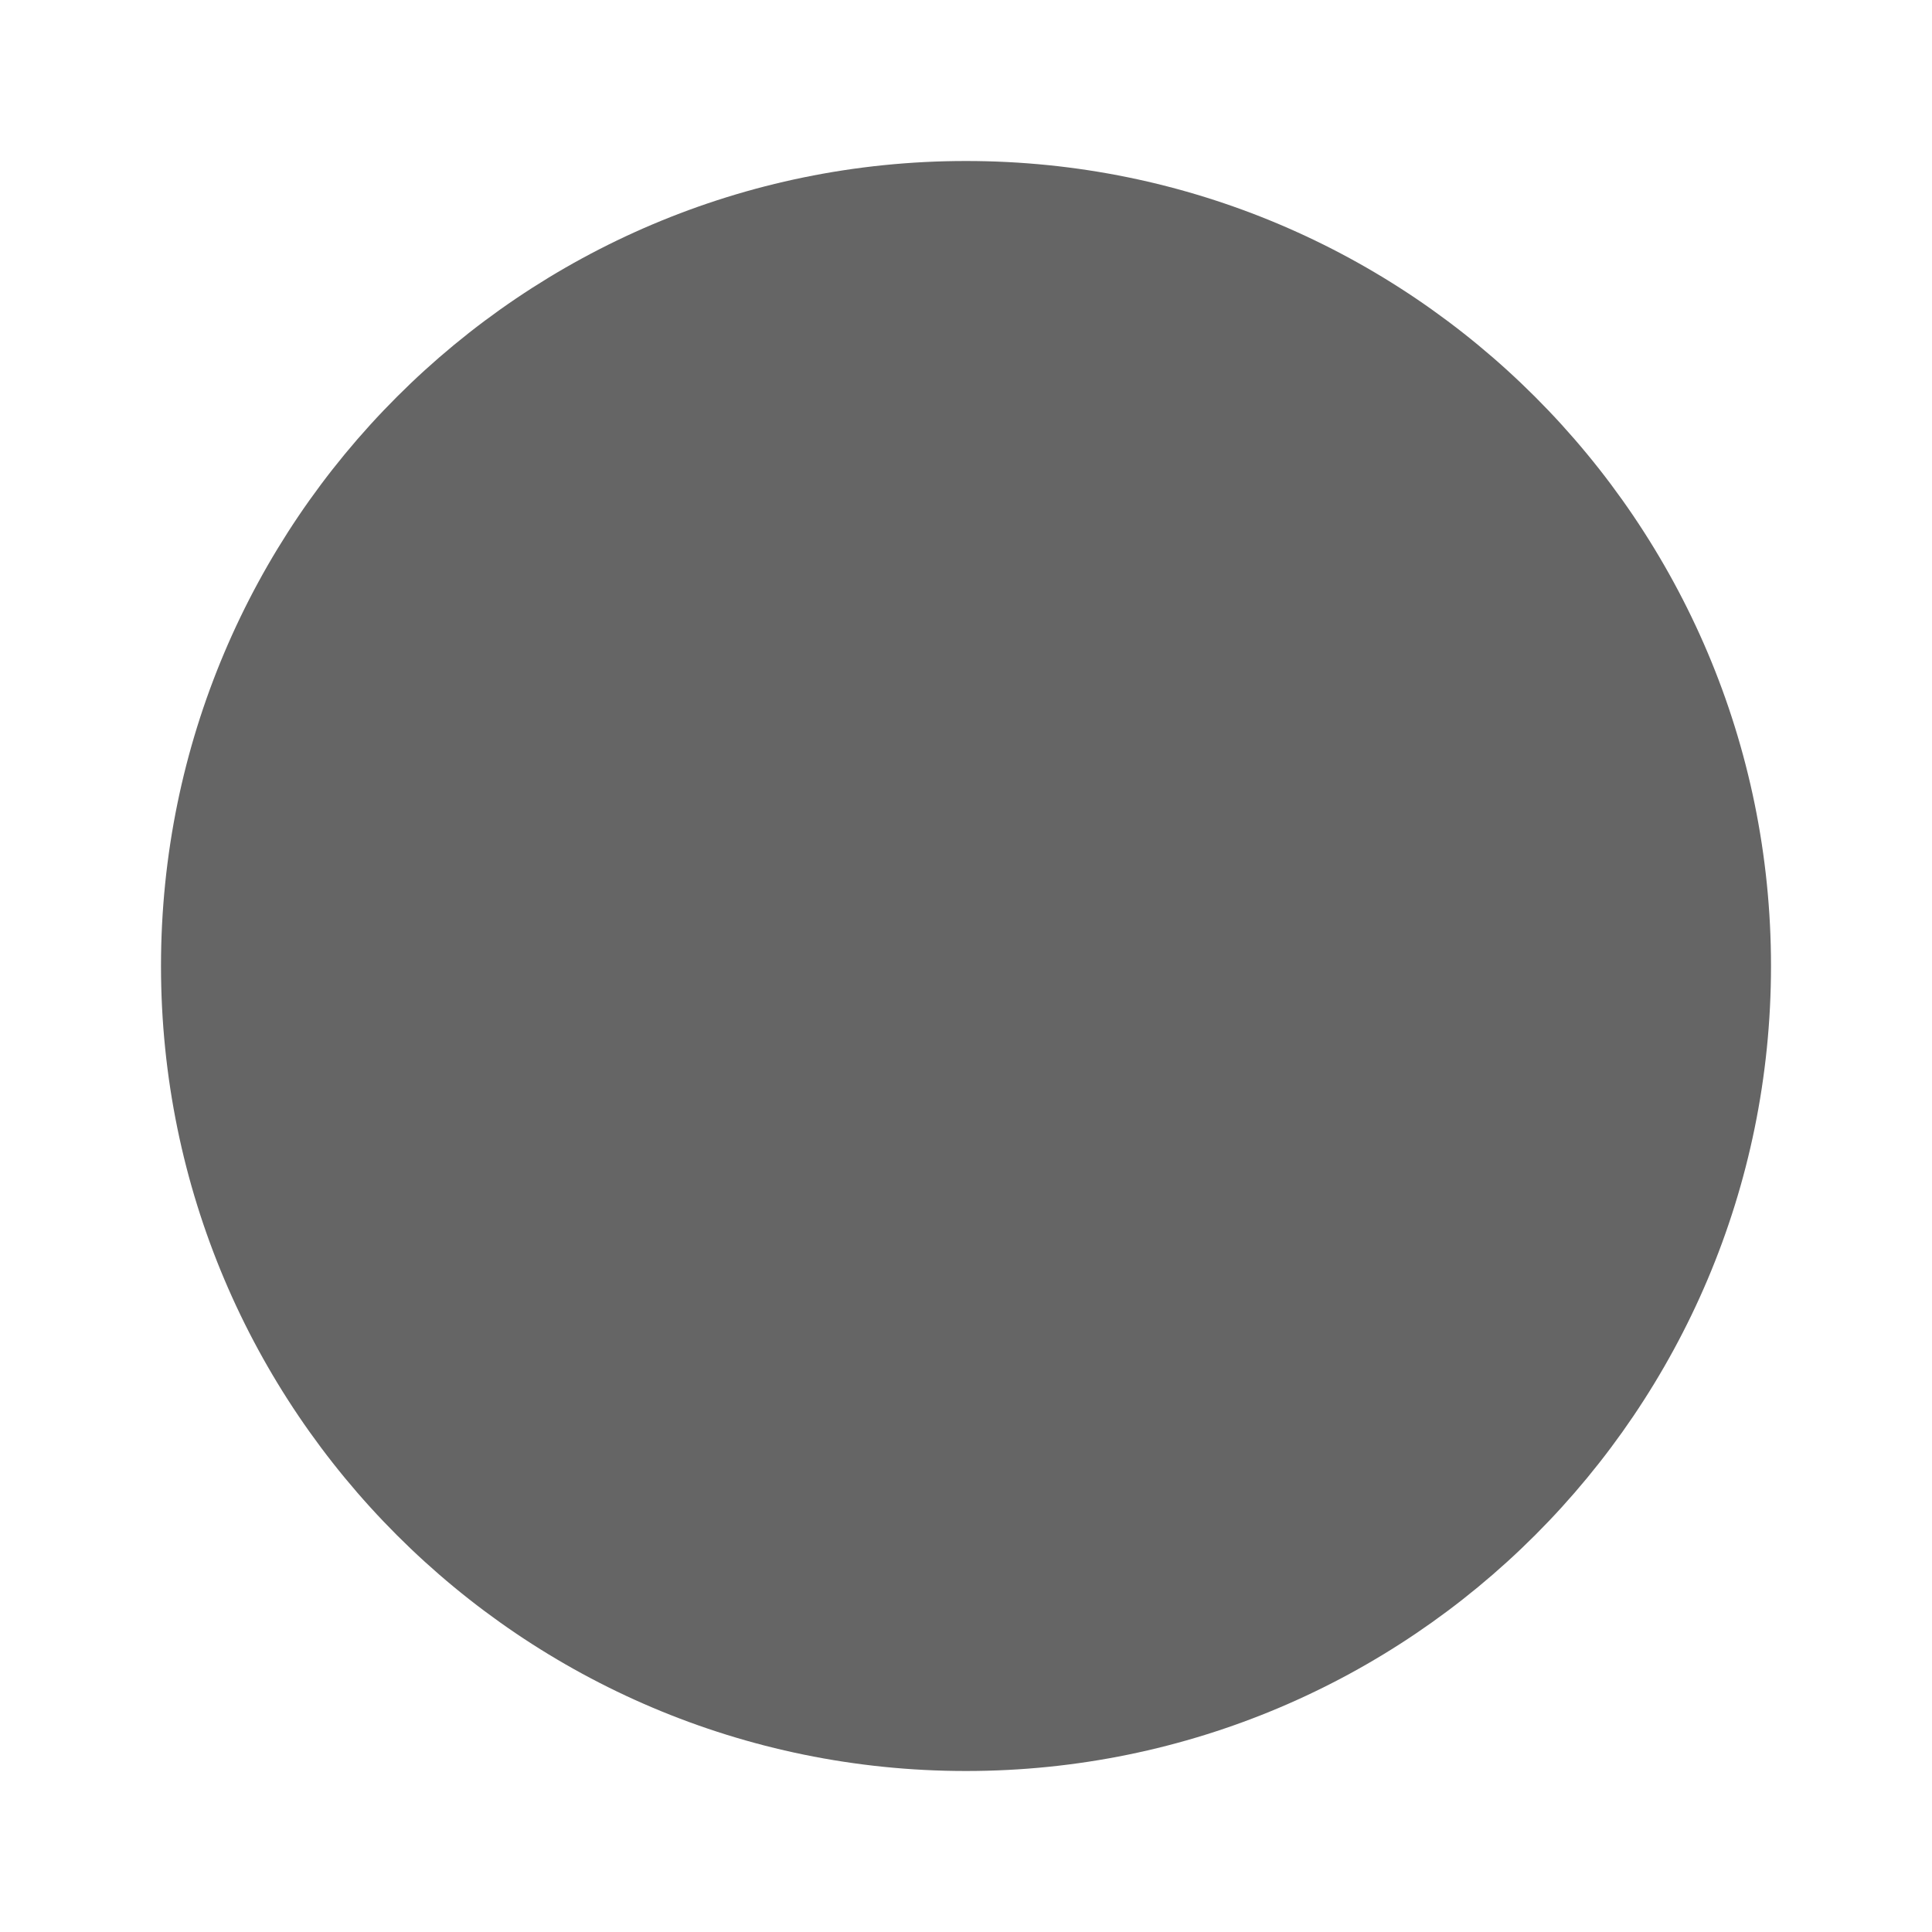
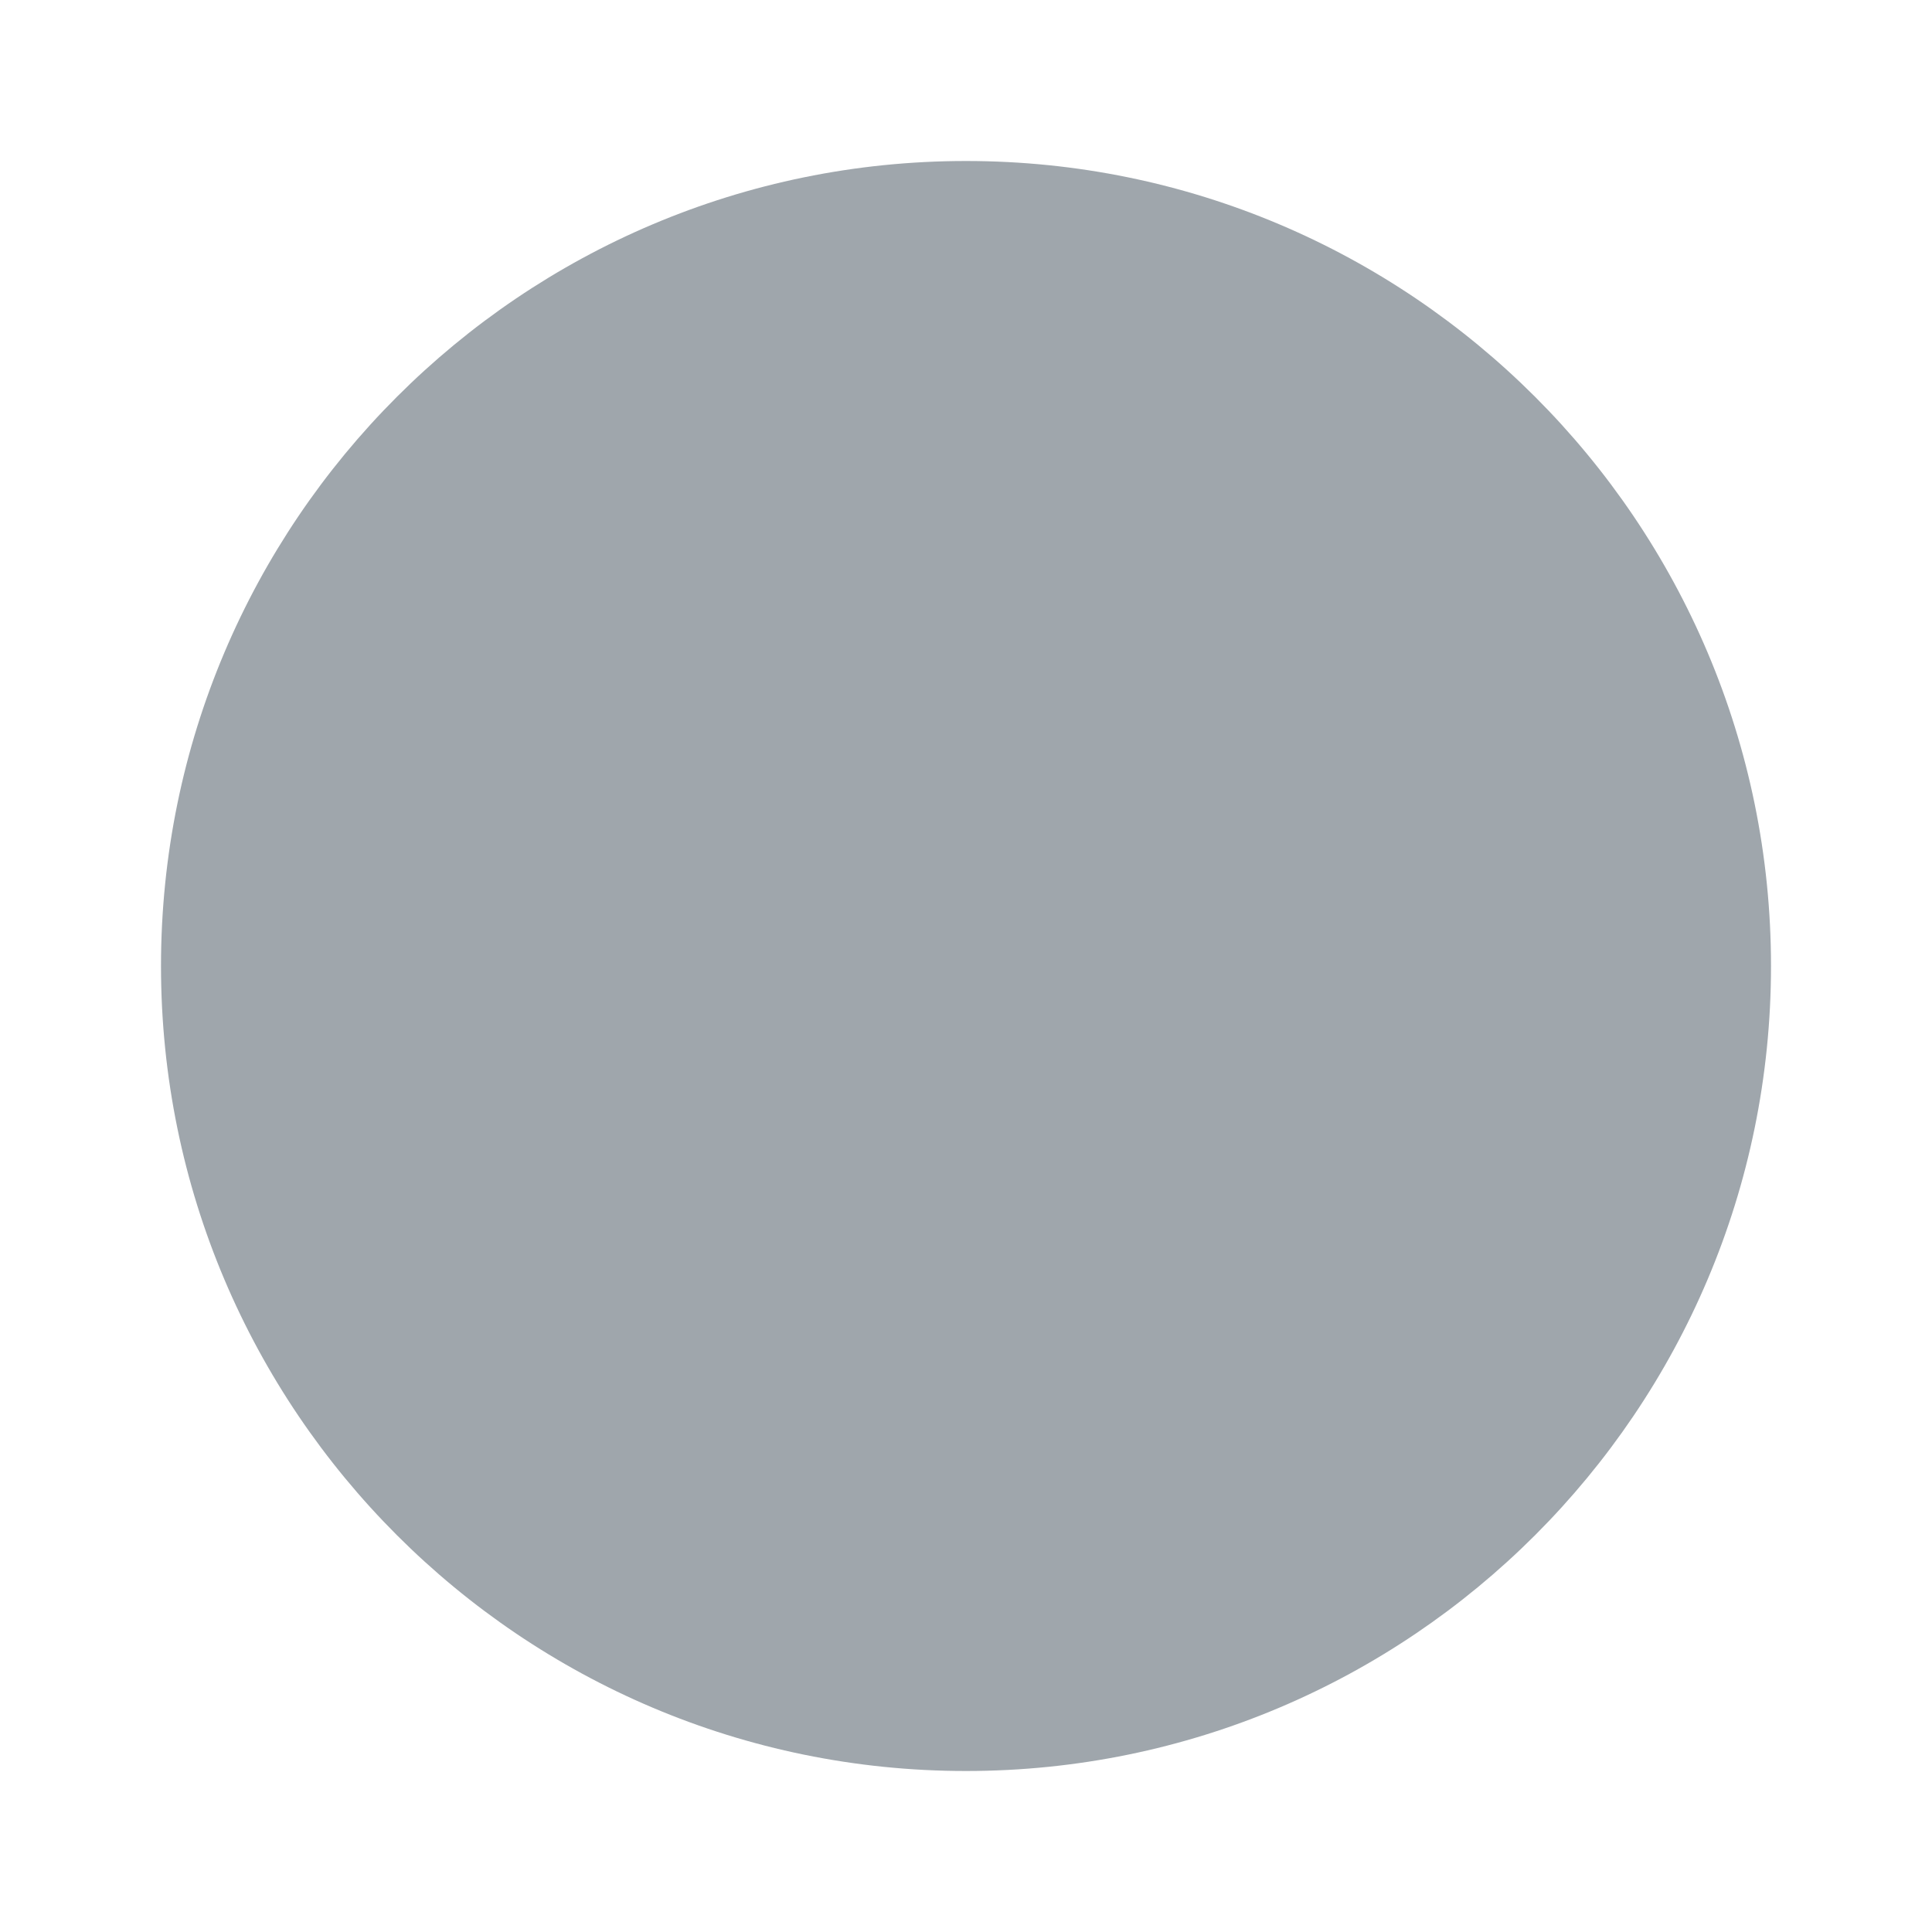
<svg xmlns="http://www.w3.org/2000/svg" version="1.1" id="Layer_1" x="0px" y="0px" width="24px" height="24px" viewBox="0 0 24 24" enable-background="new 0 0 24 24" xml:space="preserve">
  <g id="Bounding_Boxes">
    <g id="ui_x5F_spec_x5F_header_copy_3">
	</g>
    <path fill="none" d="M0,0h24v24H0V0z" />
  </g>
  <g id="Rounded">
    <g id="ui_x5F_spec_x5F_header_copy_7">
	</g>
    <g>
-       <path fill="#656565" d="M12,2C6.48,2,2,6.48,2,12c0,5.52,4.48,10,10,10c5.52,0,10-4.48,10-10C22,6.48,17.52,2,12,2z" />
+       <path fill="#9FA6AC" d="M12,2C6.48,2,2,6.48,2,12c0,5.52,4.48,10,10,10c5.52,0,10-4.48,10-10C22,6.48,17.52,2,12,2z" />
    </g>
  </g>
</svg>
